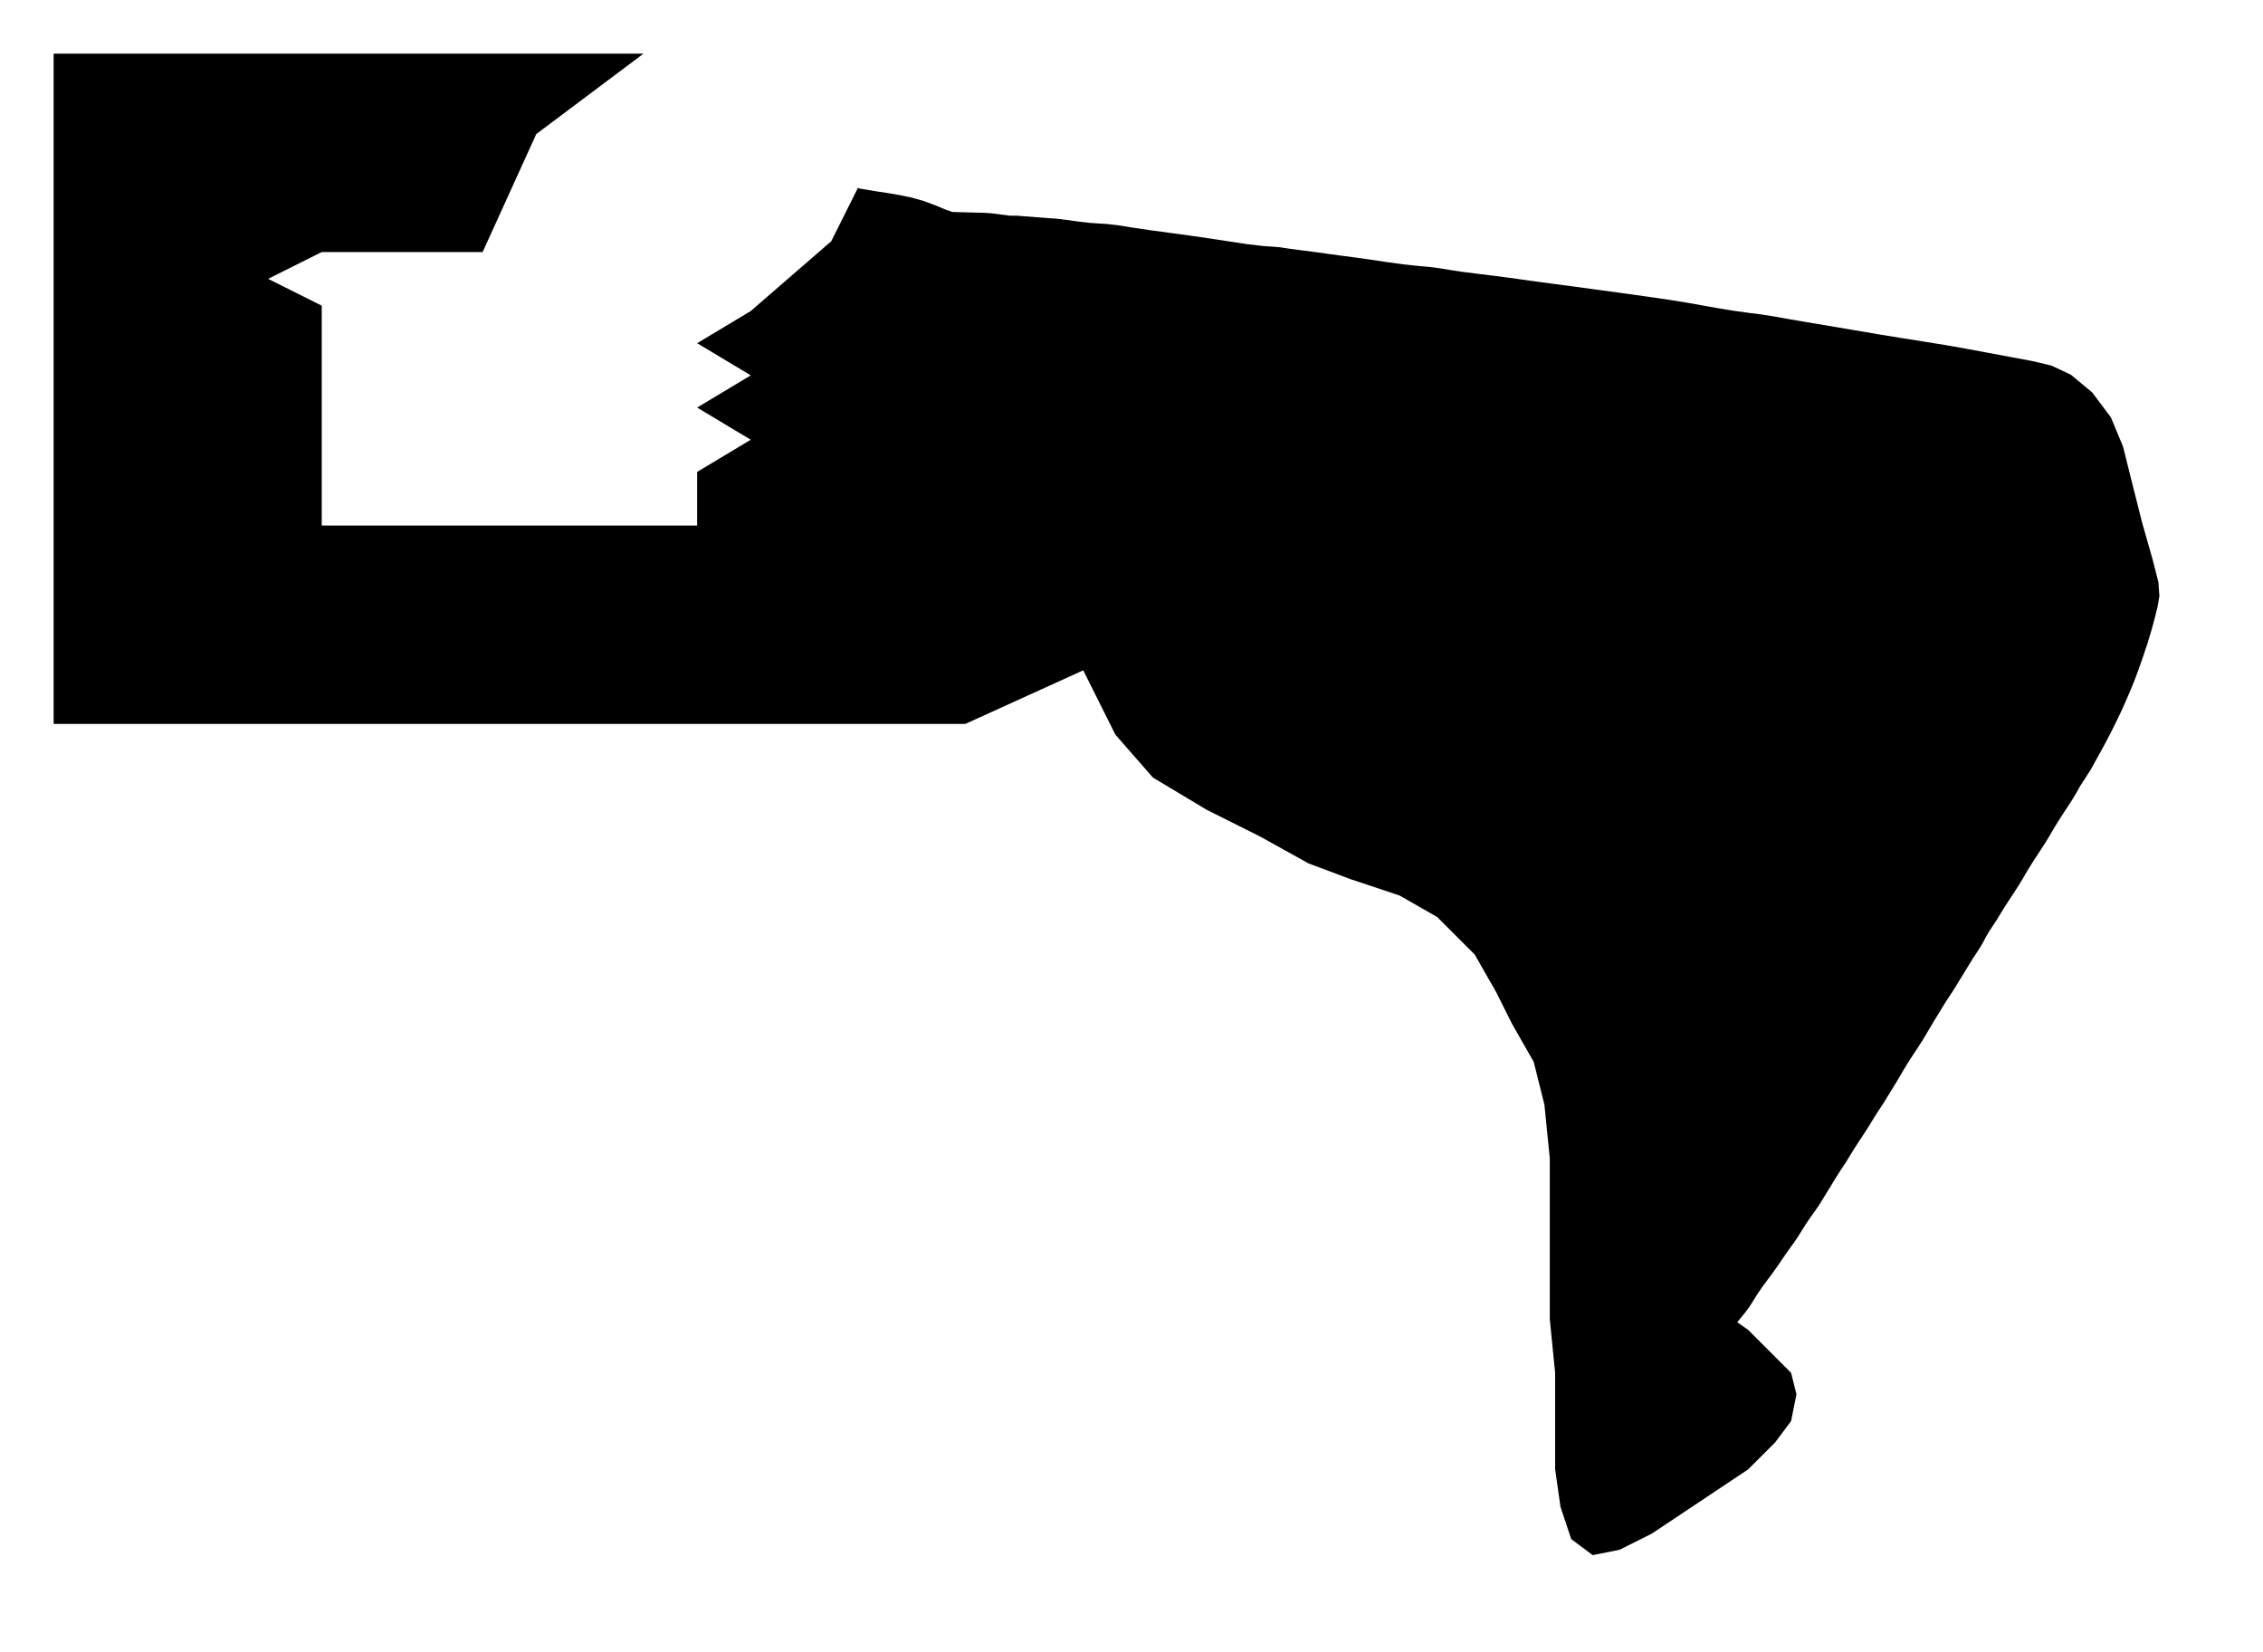
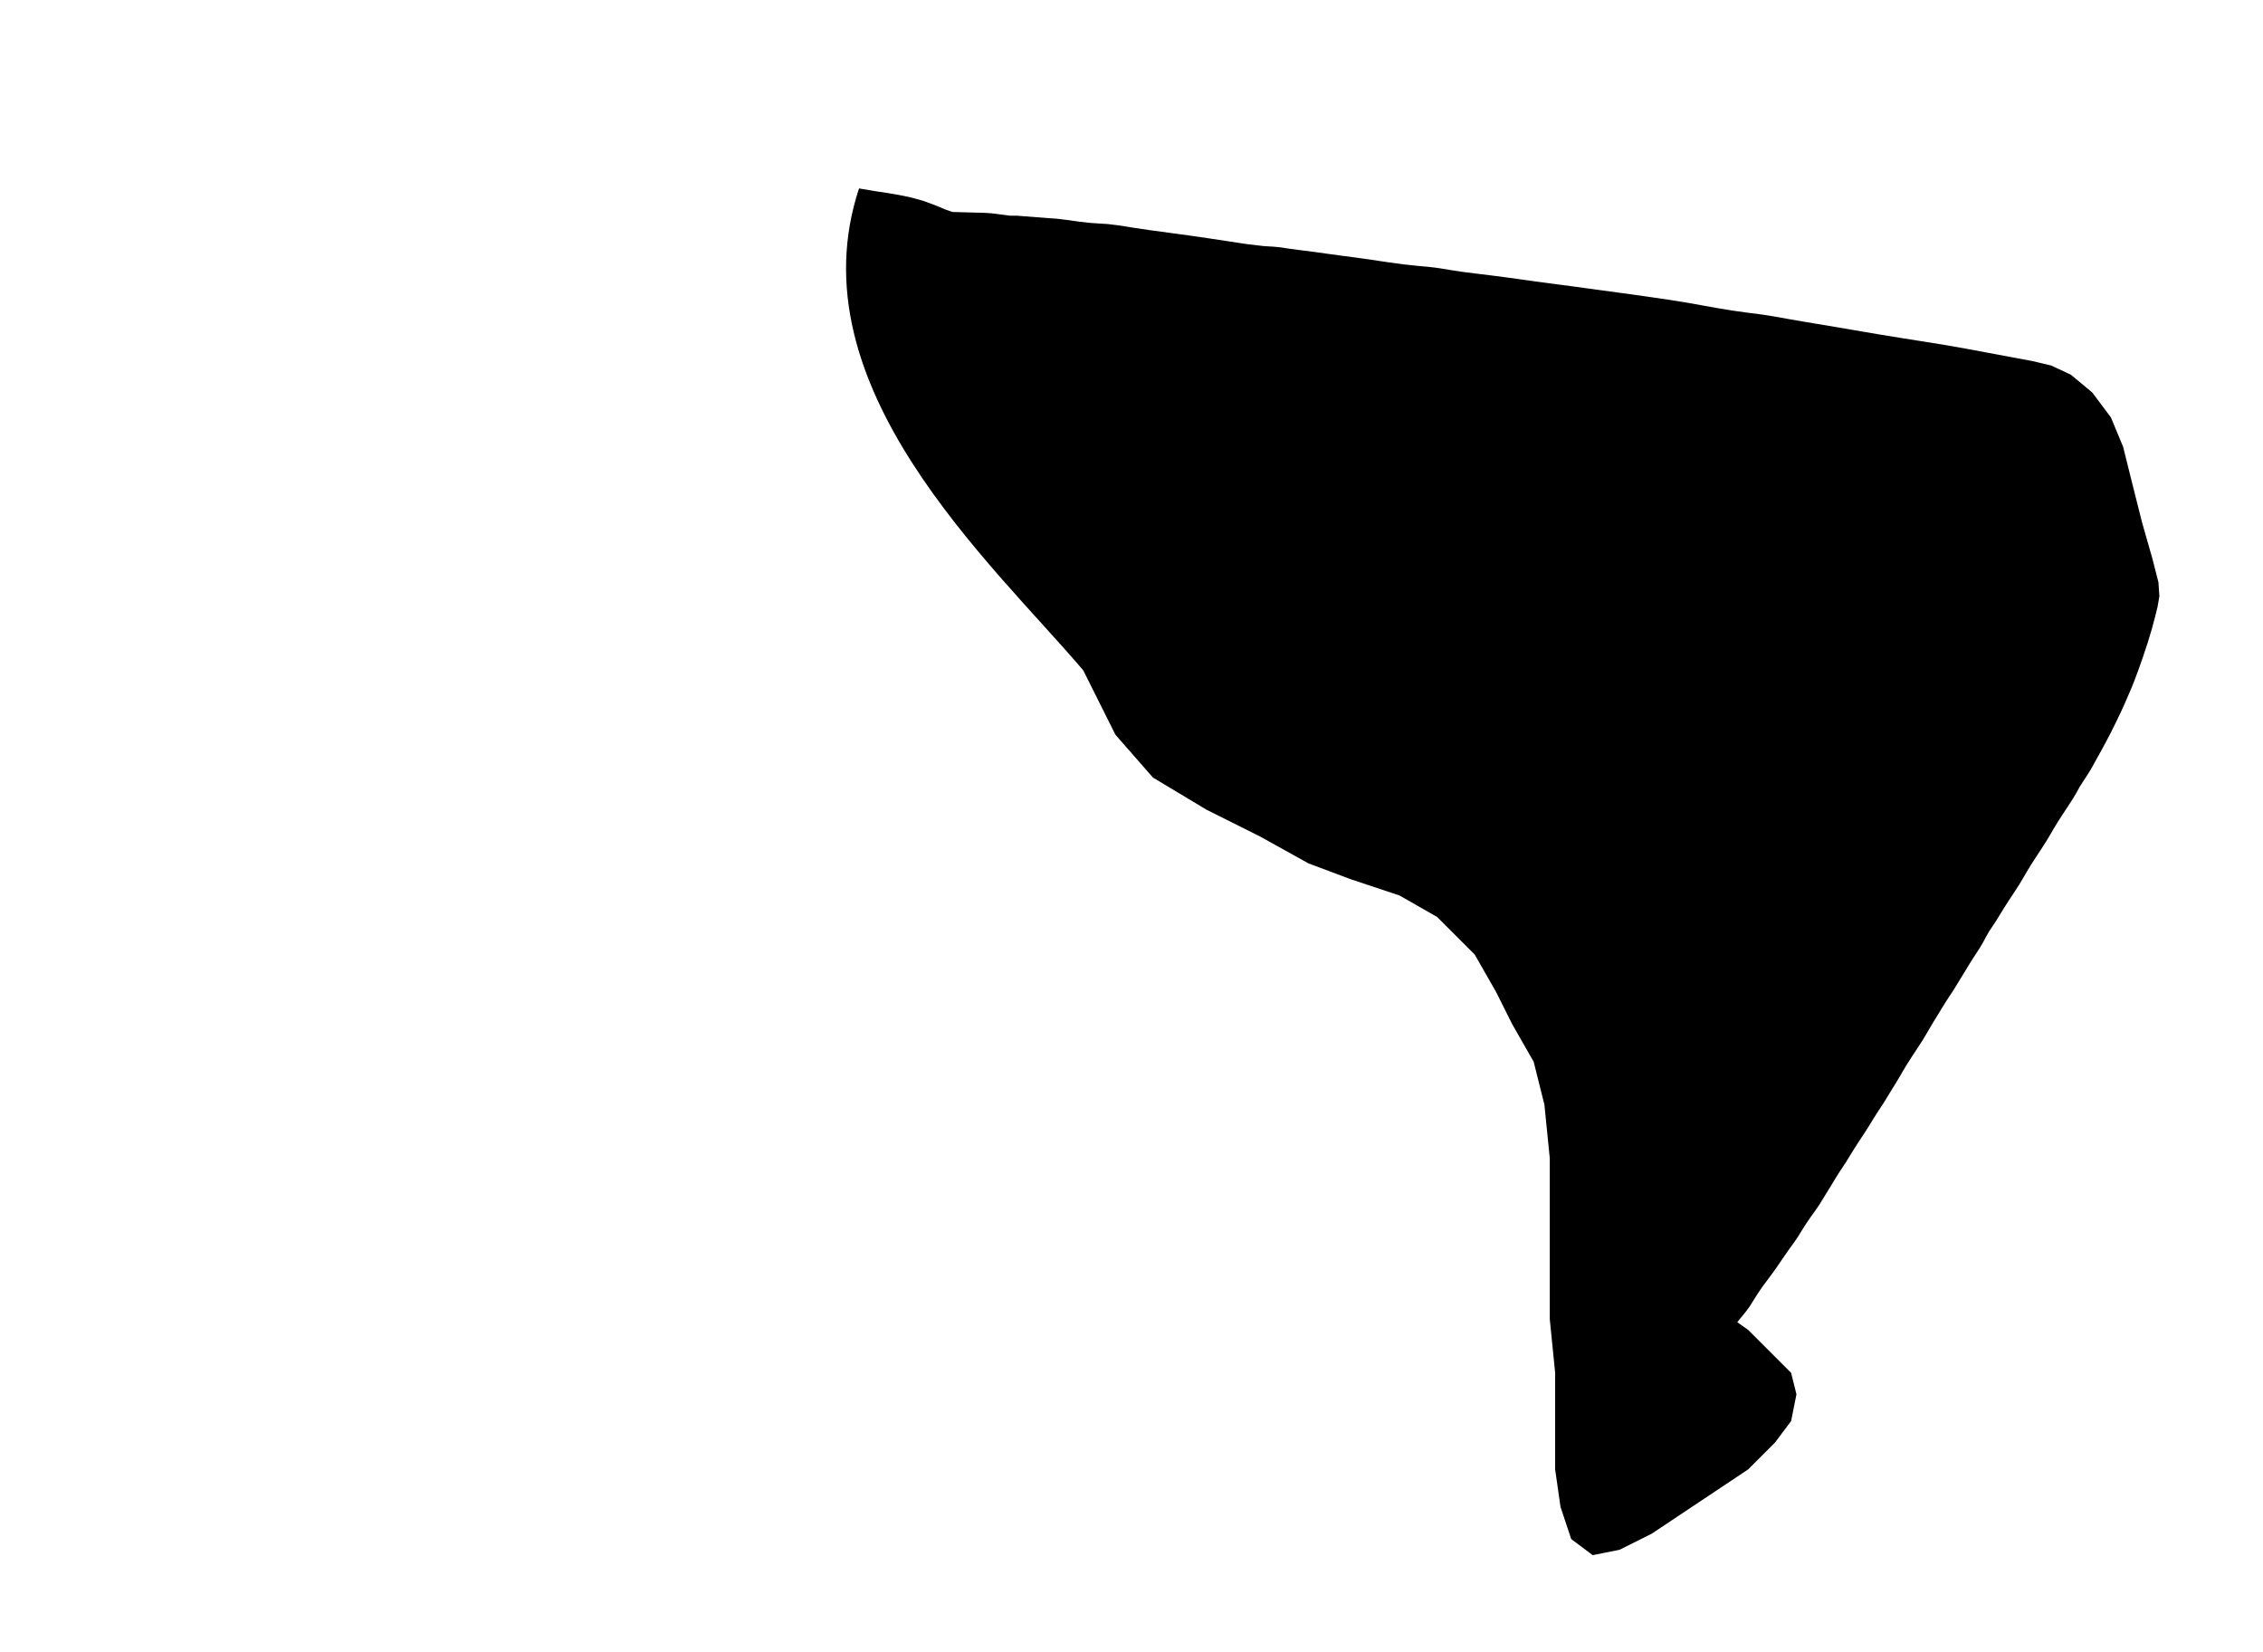
<svg xmlns="http://www.w3.org/2000/svg" viewBox="0 0 422 308">
-   <path d="M 160.19 35.14 L 163.28 35.66 L 165.55 36.00 L 167.64 36.36 L 169.80 36.80 L 172.16 37.45 L 174.53 38.33 L 176.39 39.11 L 177.63 39.53 L 183.64 39.69 L 184.93 39.78 L 186.60 40.00 L 188.35 40.22 L 189.58 40.22 L 195.66 40.69 L 197.03 40.78 L 198.97 41.02 L 201.22 41.33 L 203.21 41.56 L 204.85 41.67 L 206.57 41.78 L 208.63 42.03 L 211.19 42.44 L 214.43 42.92 L 218.11 43.42 L 221.80 43.92 L 225.39 44.44 L 229.08 45.00 L 232.72 45.55 L 235.66 45.89 L 237.47 46.00 L 238.69 46.11 L 240.30 46.36 L 242.64 46.67 L 245.24 47.00 L 247.66 47.34 L 250.07 47.67 L 252.74 48.02 L 255.72 48.44 L 258.88 48.91 L 261.86 49.31 L 264.36 49.58 L 266.47 49.77 L 268.44 50.02 L 270.38 50.34 L 272.52 50.67 L 275.11 51.00 L 277.91 51.34 L 280.49 51.67 L 282.89 52.00 L 285.30 52.34 L 287.71 52.67 L 290.35 53.02 L 293.63 53.45 L 297.77 54.02 L 302.58 54.67 L 307.32 55.33 L 311.27 55.91 L 314.46 56.42 L 317.27 56.92 L 320.05 57.42 L 323.02 57.91 L 326.03 58.33 L 328.68 58.67 L 330.88 59.02 L 333.27 59.45 L 336.63 60.03 L 341.07 60.77 L 345.85 61.58 L 350.24 62.33 L 354.35 63.00 L 358.58 63.67 L 362.74 64.34 L 366.61 65.02 L 370.64 65.77 L 374.97 66.58 L 379.00 67.33 L 382.53 68.17 L 386.18 69.88 L 390.16 73.19 L 393.64 77.84 L 395.91 83.30 L 397.55 89.89 L 399.46 97.47 L 401.38 104.19 L 402.50 108.58 L 402.68 111.17 L 402.33 113.19 L 401.83 115.20 L 401.24 117.39 L 400.49 119.88 L 399.60 122.56 L 398.71 125.08 L 397.96 127.08 L 397.36 128.55 L 396.83 129.78 L 396.24 131.14 L 395.49 132.80 L 394.58 134.69 L 393.60 136.66 L 392.61 138.55 L 391.71 140.20 L 390.96 141.55 L 390.36 142.64 L 389.85 143.56 L 387.83 146.70 L 387.24 147.78 L 386.49 149.03 L 385.58 150.44 L 384.61 151.91 L 383.71 153.31 L 382.94 154.58 L 382.25 155.77 L 381.49 157.03 L 380.58 158.44 L 379.61 159.91 L 378.71 161.31 L 377.94 162.58 L 377.25 163.77 L 376.49 165.03 L 375.58 166.44 L 374.61 167.91 L 373.71 169.31 L 372.94 170.56 L 372.27 171.66 L 371.60 172.67 L 370.94 173.67 L 370.36 174.67 L 369.83 175.67 L 369.25 176.67 L 368.60 177.67 L 367.93 178.69 L 367.25 179.78 L 366.50 181.02 L 365.69 182.33 L 364.94 183.56 L 364.27 184.66 L 363.60 185.67 L 362.93 186.69 L 362.25 187.78 L 361.50 189.02 L 360.69 190.33 L 359.94 191.58 L 359.25 192.77 L 358.49 194.03 L 357.58 195.44 L 356.61 196.91 L 355.71 198.31 L 354.94 199.58 L 354.25 200.77 L 353.50 202.02 L 352.69 203.33 L 351.94 204.56 L 351.27 205.66 L 350.60 206.67 L 349.93 207.69 L 349.25 208.78 L 348.49 210.03 L 347.58 211.44 L 346.61 212.91 L 345.71 214.31 L 344.94 215.56 L 344.27 216.66 L 343.60 217.67 L 342.93 218.69 L 342.25 219.78 L 341.50 221.02 L 340.69 222.33 L 339.94 223.56 L 339.25 224.67 L 338.49 225.78 L 337.60 227.02 L 336.71 228.33 L 335.94 229.56 L 335.25 230.67 L 334.49 231.78 L 333.58 233.03 L 332.60 234.44 L 331.60 235.91 L 330.60 237.33 L 329.60 238.67 L 328.61 240.00 L 327.71 241.33 L 326.94 242.56 L 326.25 243.66 L 325.50 244.67 L 324.69 245.66 L 323.96 246.56 L 326.00 248.00 L 329.00 251.00 L 334.00 256.00 L 335.00 260.00 L 334.00 265.00 L 331.00 269.00 L 326.00 274.00 L 320.00 278.00 L 314.00 282.00 L 308.00 286.00 L 302.00 289.00 L 297.00 290.00 L 293.00 287.00 L 291.00 281.00 L 290.00 274.00 L 290.00 266.00 L 290.00 256.00 L 289.00 246.00 L 289.00 236.00 L 289.00 226.00 L 289.00 216.00 L 288.00 206.00 L 286.00 198.00 L 282.00 191.00 L 279.00 185.00 L 275.00 178.00 L 268.00 171.00 L 261.00 167.00 L 252.00 164.00 L 244.00 161.00 L 235.00 156.00 L 225.00 151.00 L 215.00 145.00 L 208.00 137.00 L 202.00 125.00 L 180.00 135.00 L 150.00 135.00 L 120.00 135.00 L 10.00 135.00 L 10.00 80.00 L 10.00 10.00 L 70.00 10.00 L 120.00 10.00 L 100.00 25.00 L 90.00 47.00 L 60.00 47.00 L 50.00 52.00 L 60.00 57.00 L 60.00 98.00 L 95.00 98.00 L 130.00 98.00 L 130.00 88.00 L 140.00 82.00 L 130.00 76.00 L 140.00 70.00 L 130.00 64.00 L 140.00 58.00 L 155.00 45.00 L 160.00 35.00 Z" />
+   <path d="M 160.19 35.14 L 163.28 35.66 L 165.55 36.00 L 167.64 36.36 L 169.80 36.80 L 172.16 37.45 L 174.53 38.33 L 176.39 39.11 L 177.63 39.53 L 183.64 39.69 L 184.93 39.78 L 186.60 40.00 L 188.35 40.22 L 189.58 40.22 L 195.66 40.69 L 197.03 40.78 L 198.97 41.02 L 201.22 41.33 L 203.21 41.56 L 204.85 41.67 L 206.57 41.78 L 208.63 42.03 L 211.19 42.44 L 214.43 42.92 L 218.11 43.42 L 221.80 43.92 L 225.39 44.44 L 229.08 45.00 L 232.72 45.55 L 235.66 45.89 L 237.47 46.00 L 238.69 46.11 L 240.30 46.36 L 242.64 46.67 L 245.24 47.00 L 247.66 47.34 L 250.07 47.67 L 252.74 48.02 L 255.72 48.44 L 258.88 48.91 L 261.86 49.31 L 264.36 49.58 L 266.47 49.77 L 268.44 50.02 L 270.38 50.34 L 272.52 50.67 L 275.11 51.00 L 277.91 51.34 L 280.49 51.67 L 282.89 52.00 L 285.30 52.34 L 287.71 52.67 L 290.35 53.02 L 293.63 53.45 L 297.77 54.02 L 302.58 54.67 L 307.32 55.33 L 311.27 55.91 L 314.46 56.42 L 317.27 56.92 L 320.05 57.42 L 323.02 57.91 L 326.03 58.33 L 328.68 58.67 L 330.88 59.02 L 333.27 59.45 L 336.63 60.03 L 341.07 60.77 L 345.85 61.58 L 350.24 62.33 L 354.35 63.00 L 358.58 63.67 L 362.74 64.34 L 366.61 65.02 L 370.64 65.77 L 374.97 66.58 L 379.00 67.33 L 382.53 68.17 L 386.18 69.88 L 390.16 73.19 L 393.64 77.84 L 395.91 83.30 L 397.55 89.89 L 399.46 97.47 L 401.38 104.19 L 402.50 108.58 L 402.68 111.17 L 402.33 113.19 L 401.83 115.20 L 401.24 117.39 L 400.49 119.88 L 399.60 122.56 L 398.71 125.08 L 397.96 127.08 L 397.36 128.55 L 396.83 129.78 L 396.24 131.14 L 395.49 132.80 L 394.58 134.69 L 393.60 136.66 L 392.61 138.55 L 391.71 140.20 L 390.96 141.55 L 390.36 142.64 L 389.85 143.56 L 387.83 146.70 L 387.24 147.78 L 386.49 149.03 L 385.58 150.44 L 384.61 151.91 L 383.71 153.31 L 382.94 154.58 L 382.25 155.77 L 381.49 157.03 L 380.58 158.44 L 379.61 159.91 L 378.71 161.31 L 377.94 162.58 L 377.25 163.77 L 376.49 165.03 L 375.58 166.44 L 374.61 167.91 L 373.71 169.31 L 372.94 170.56 L 372.27 171.66 L 371.60 172.67 L 370.94 173.67 L 370.36 174.67 L 369.83 175.67 L 369.25 176.67 L 368.60 177.67 L 367.93 178.69 L 367.25 179.78 L 366.50 181.02 L 365.69 182.33 L 364.94 183.56 L 364.27 184.66 L 363.60 185.67 L 362.93 186.69 L 362.25 187.78 L 361.50 189.02 L 360.69 190.33 L 359.94 191.58 L 359.25 192.77 L 358.49 194.03 L 357.58 195.44 L 356.61 196.91 L 355.71 198.31 L 354.94 199.58 L 354.25 200.77 L 353.50 202.02 L 352.69 203.33 L 351.94 204.56 L 351.27 205.66 L 350.60 206.67 L 349.93 207.69 L 349.25 208.78 L 348.49 210.03 L 347.58 211.44 L 346.61 212.91 L 345.71 214.31 L 344.94 215.56 L 344.27 216.66 L 343.60 217.67 L 342.93 218.69 L 342.25 219.78 L 341.50 221.02 L 340.69 222.33 L 339.94 223.56 L 339.25 224.67 L 338.49 225.78 L 337.60 227.02 L 336.71 228.33 L 335.94 229.56 L 335.25 230.67 L 334.49 231.78 L 333.58 233.03 L 332.60 234.44 L 331.60 235.91 L 330.60 237.33 L 329.60 238.67 L 328.61 240.00 L 327.71 241.33 L 326.94 242.56 L 326.25 243.66 L 325.50 244.67 L 324.69 245.66 L 323.96 246.56 L 326.00 248.00 L 329.00 251.00 L 334.00 256.00 L 335.00 260.00 L 334.00 265.00 L 331.00 269.00 L 326.00 274.00 L 320.00 278.00 L 314.00 282.00 L 308.00 286.00 L 302.00 289.00 L 297.00 290.00 L 293.00 287.00 L 291.00 281.00 L 290.00 274.00 L 290.00 266.00 L 290.00 256.00 L 289.00 246.00 L 289.00 236.00 L 289.00 226.00 L 289.00 216.00 L 288.00 206.00 L 286.00 198.00 L 282.00 191.00 L 279.00 185.00 L 275.00 178.00 L 268.00 171.00 L 261.00 167.00 L 252.00 164.00 L 244.00 161.00 L 235.00 156.00 L 225.00 151.00 L 215.00 145.00 L 208.00 137.00 L 202.00 125.00 C 185.00 105.00, 148.00 72.00, 160.19 35.14 Z" />
</svg>
